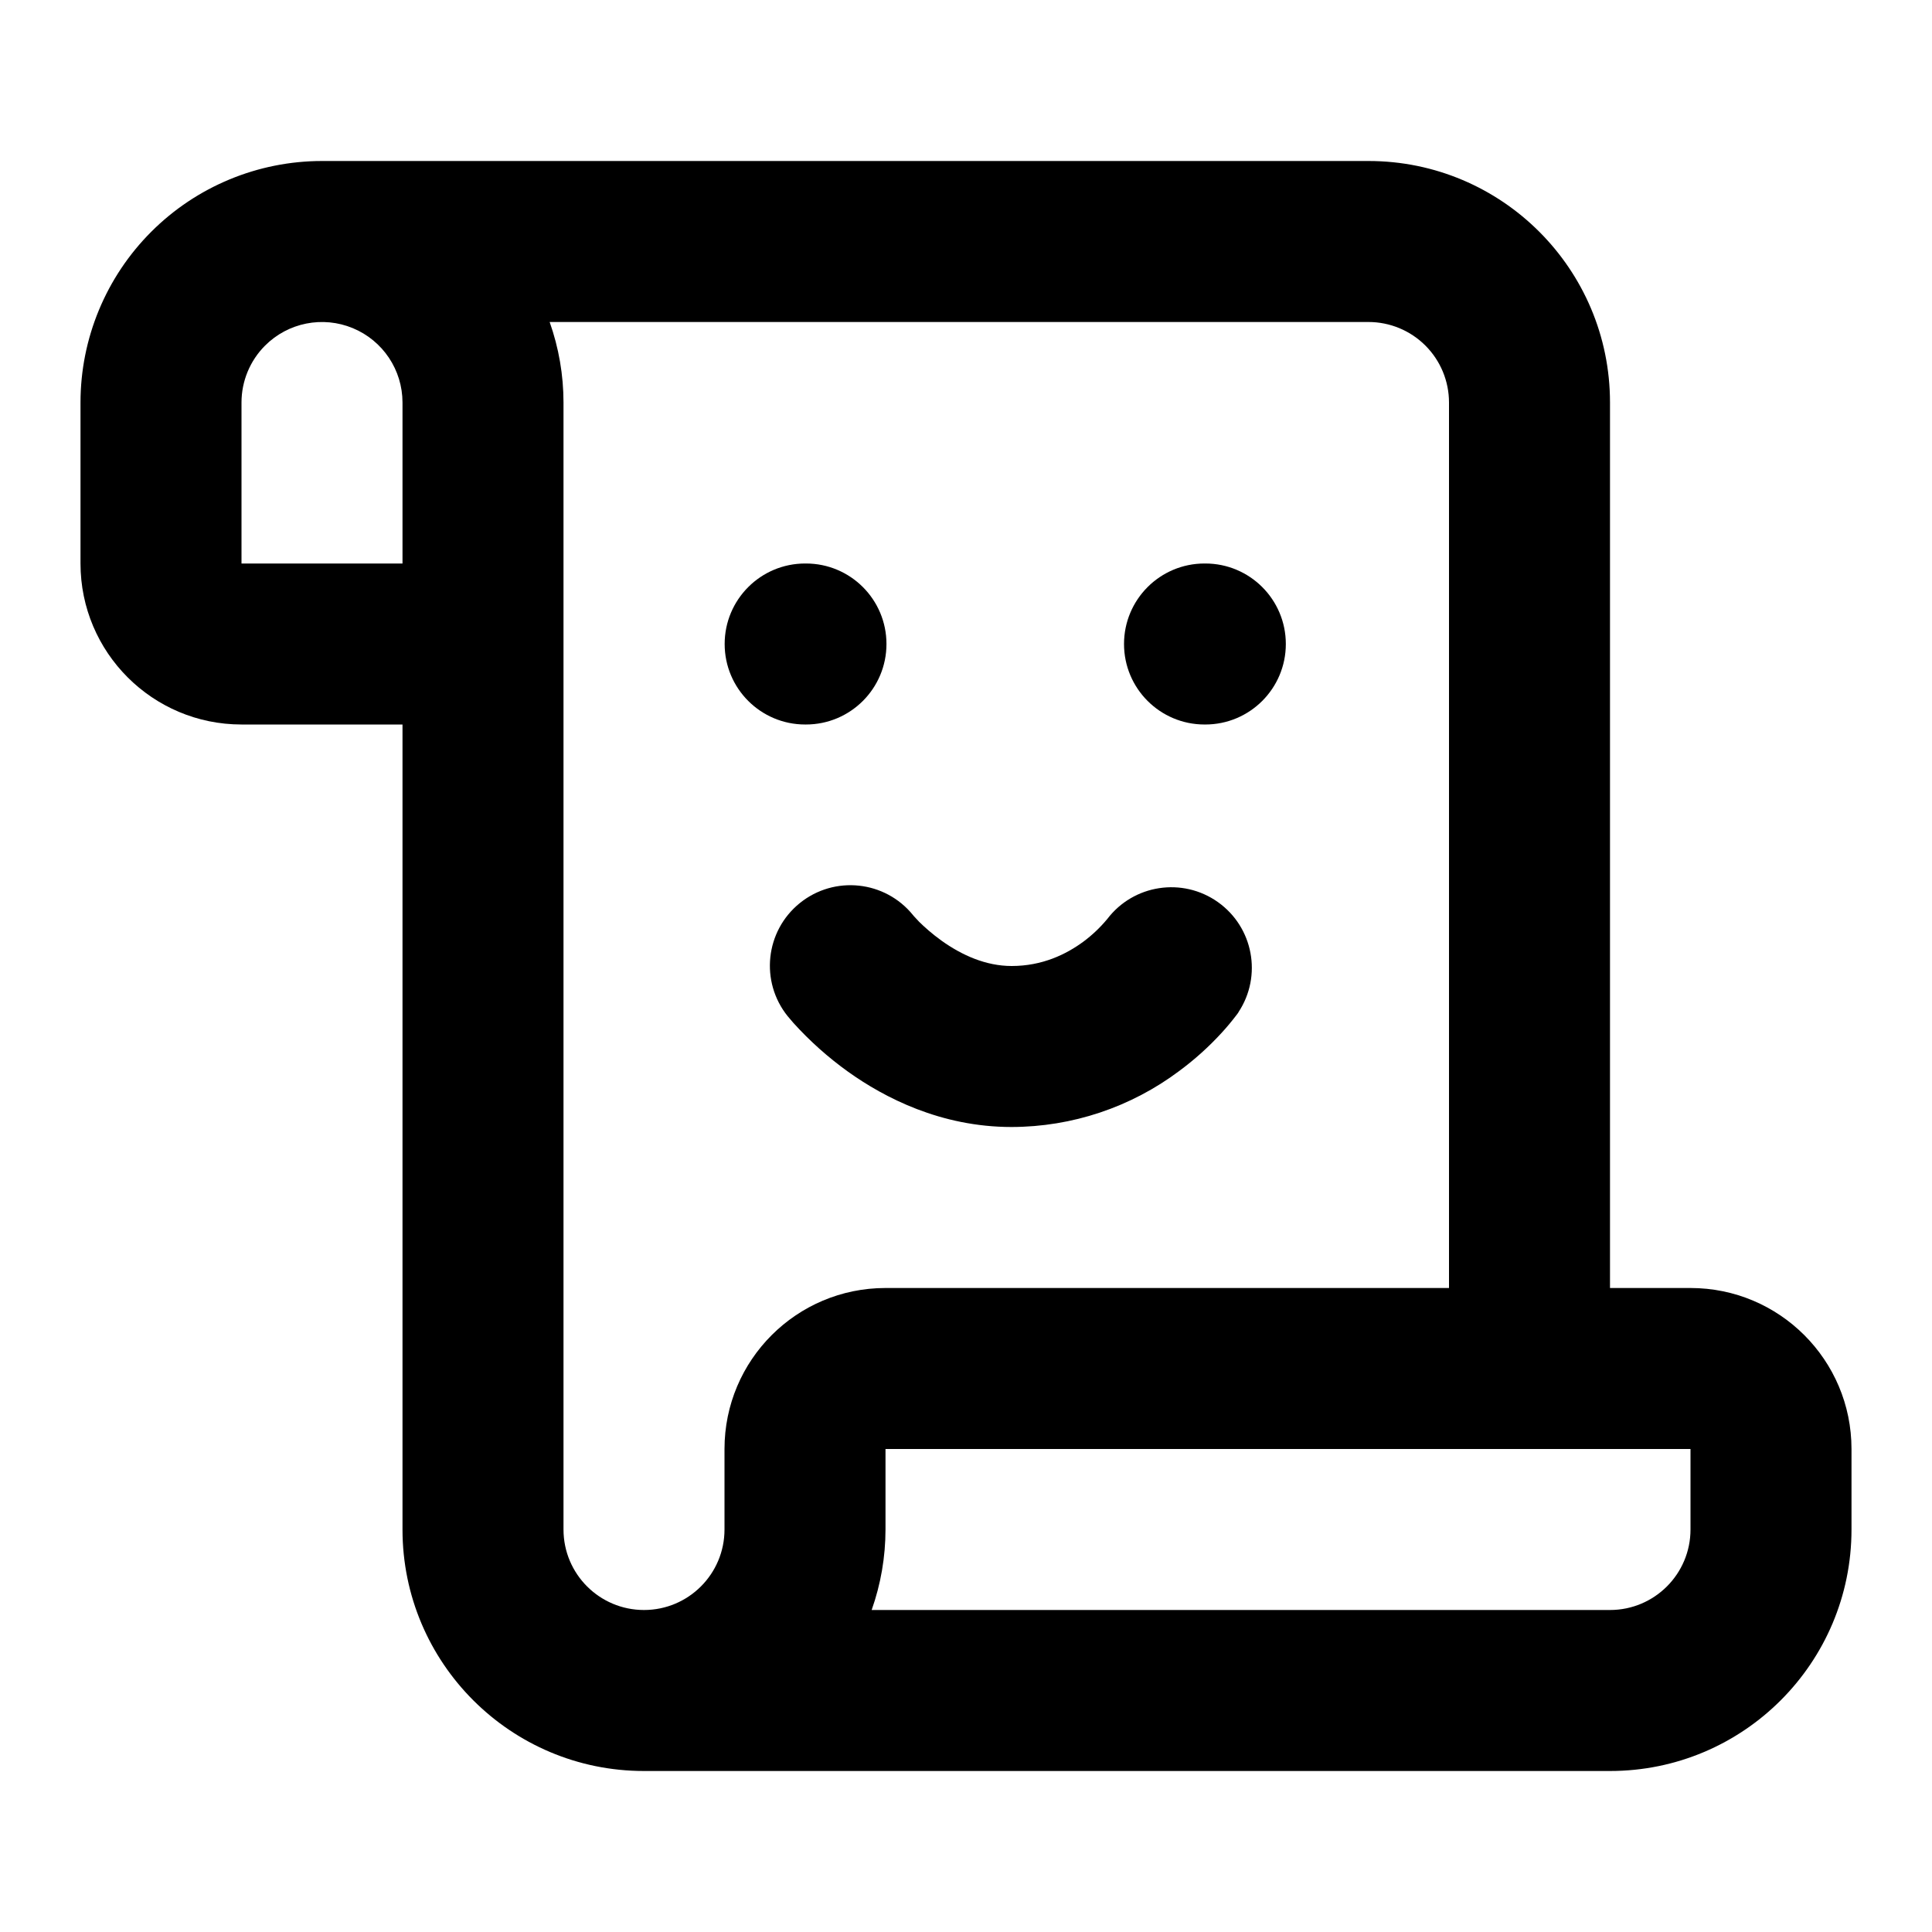
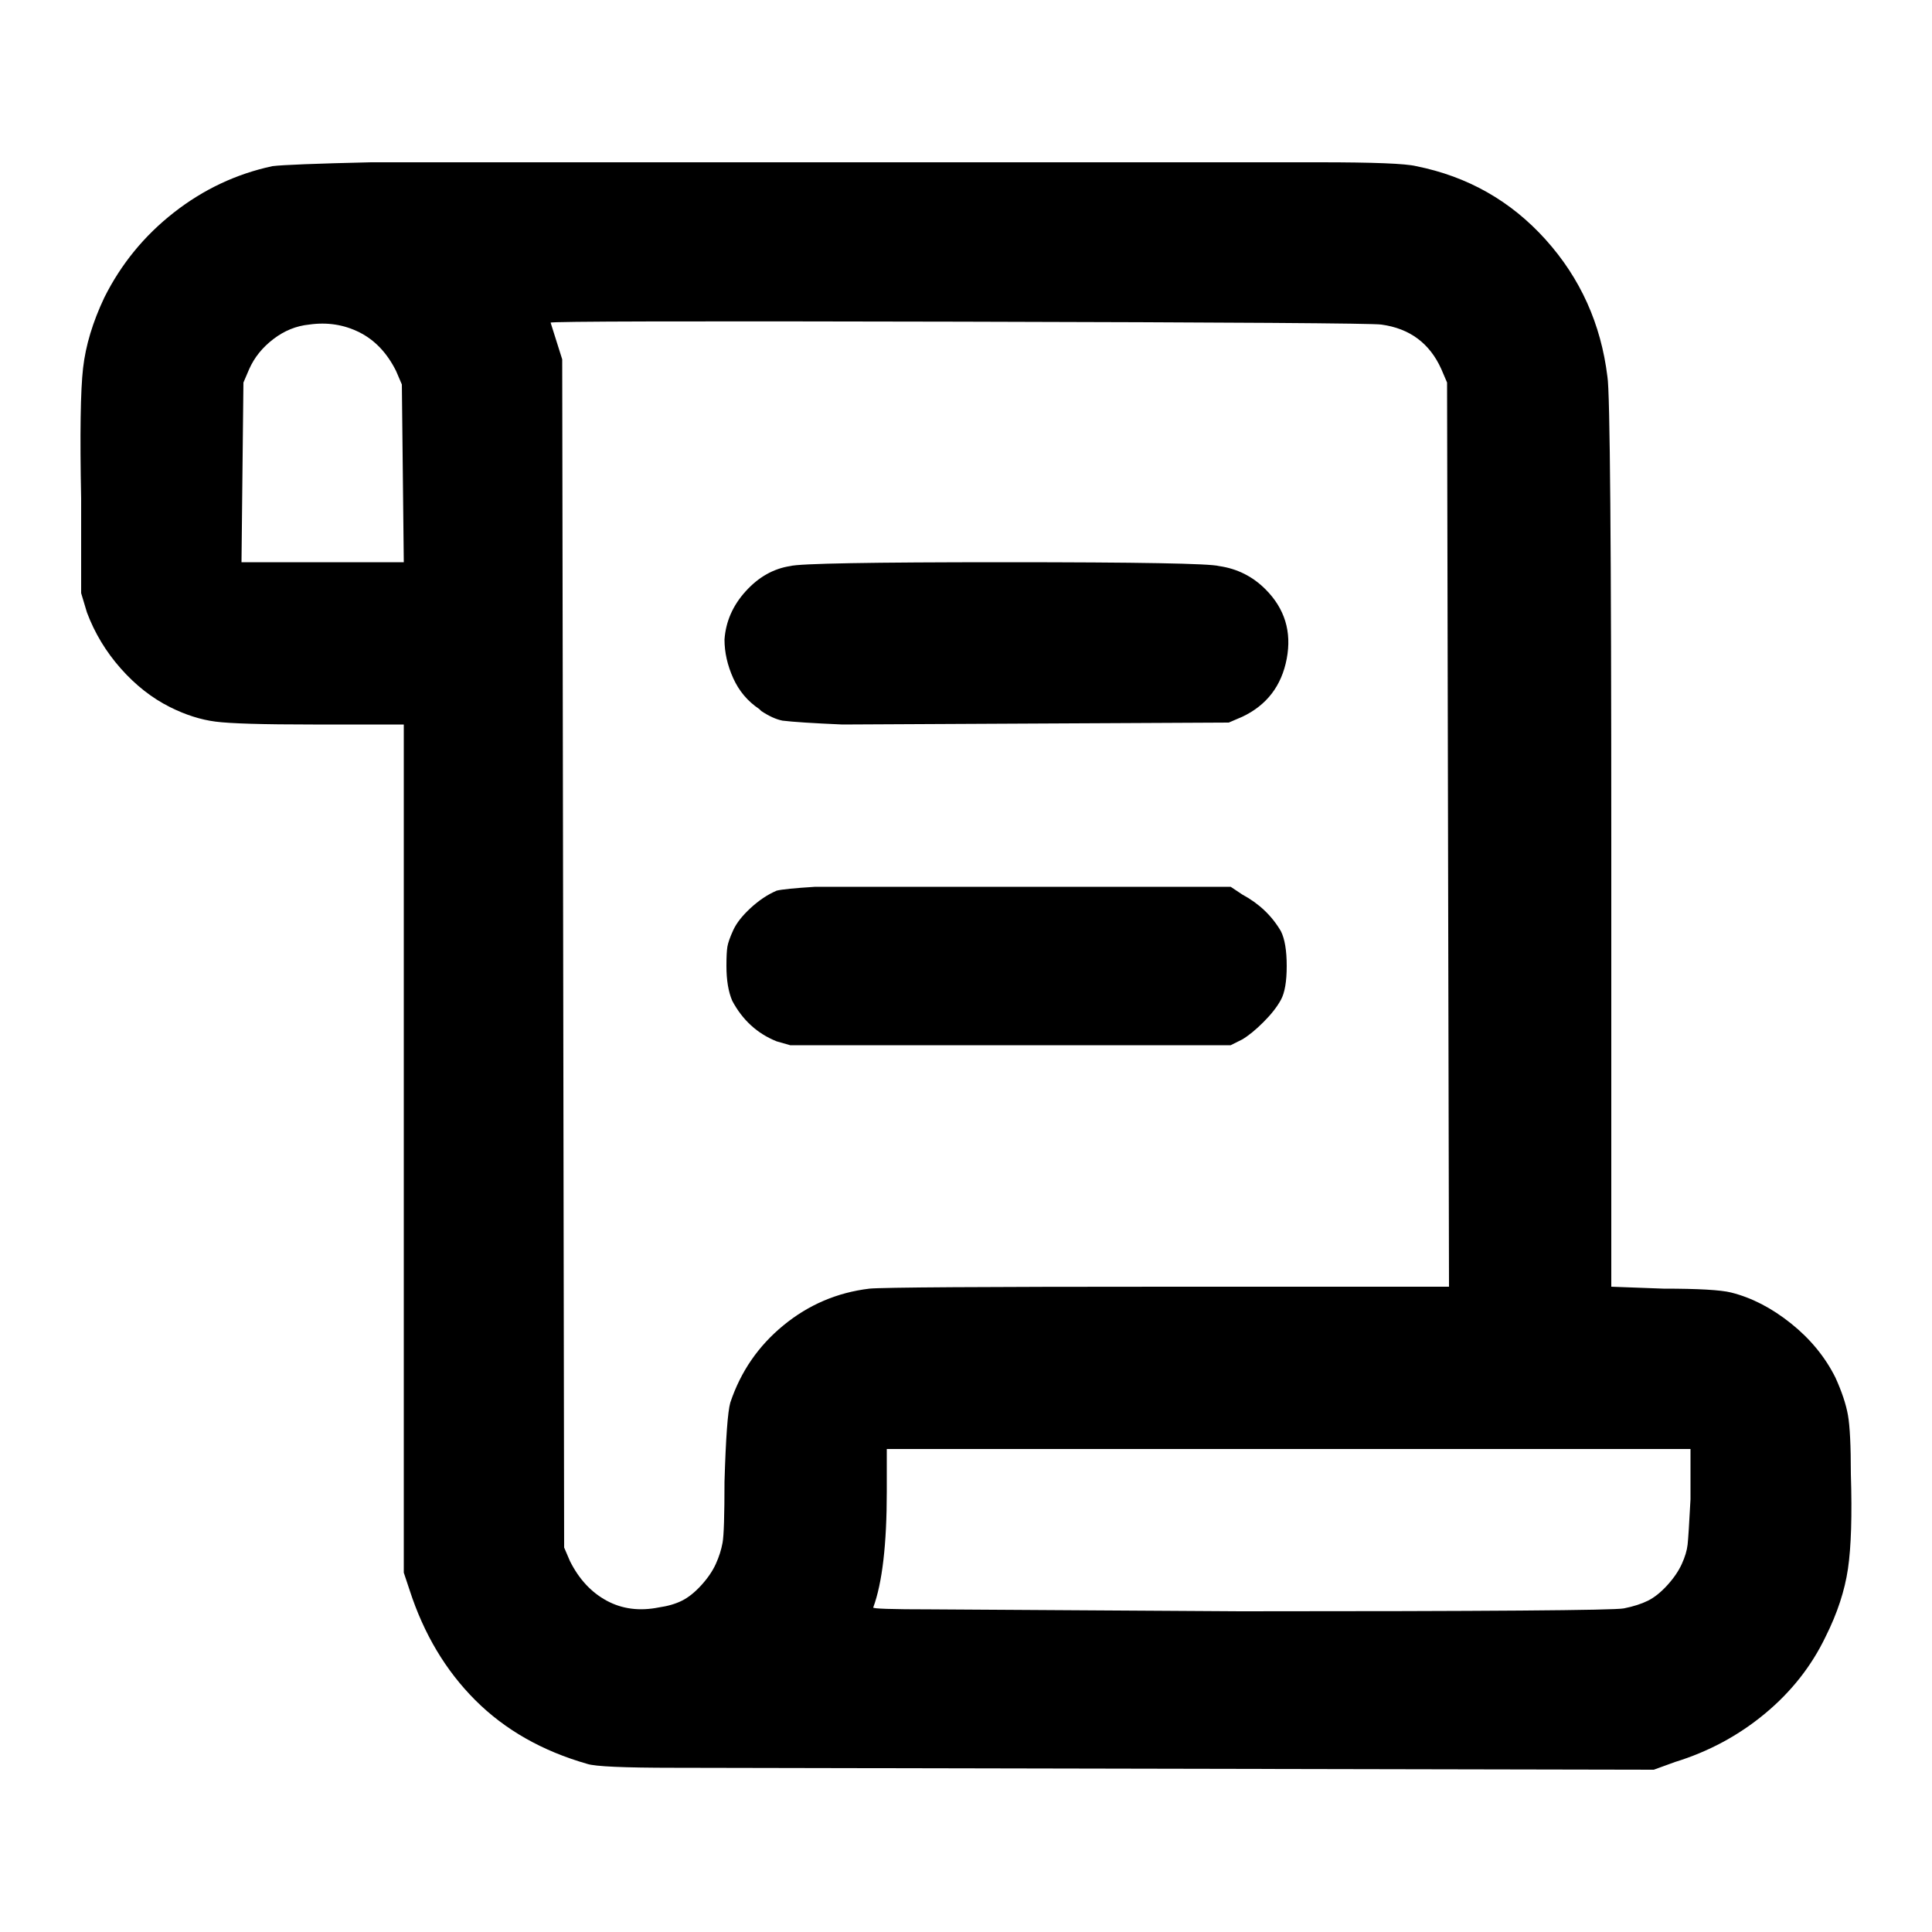
- <svg xmlns="http://www.w3.org/2000/svg" width="24" height="24" fill="none" viewBox="0 0 24 24">
-   <g fill="#000">
-     <path d="M10.002 7h.01a1 1 0 0 1 0 2h-.01a1 1 0 1 1 0-2Zm3.961 1a1 1 0 0 1 1-1h.01a1 1 0 1 1 0 2h-.01a1 1 0 0 1-1-1Zm1.423 4.573-.001.002-.001.002-.003.003-.005.008-.015.02a3.08 3.08 0 0 1-.187.224 3.69 3.69 0 0 1-.525.472 3.48 3.48 0 0 1-2.083.696c-.88 0-1.582-.366-2.03-.686a4.262 4.262 0 0 1-.681-.608 2.934 2.934 0 0 1-.068-.08l-.001-.001a1 1 0 0 1 1.556-1.257l.01.012.065.07c.064.063.16.15.28.236.252.18.55.314.87.314.38 0 .676-.144.892-.303a1.712 1.712 0 0 0 .291-.275l.005-.006a1 1 0 0 1 1.63 1.157Zm0 0c-.106-.073-.096-.086 0 0Z" />
-     <path d="M1.879 2.879A3 3 0 0 1 4 2h13a3 3 0 0 1 3 3v11h1a2 2 0 0 1 2 2v1a3 3 0 0 1-3 3H8a3 3 0 0 1-3-3V9H3a2 2 0 0 1-2-2V5a3 3 0 0 1 .879-2.121Zm15.828 1.414A1 1 0 0 0 17 4H6.828A3 3 0 0 1 7 5v14a1 1 0 1 0 2 0v-1a2 2 0 0 1 2-2h7V5a1 1 0 0 0-.293-.707ZM11 18v1a3 3 0 0 1-.172 1H20a1 1 0 0 0 1-1v-1H11ZM3.293 4.293A1 1 0 0 0 3 5v2h2V5a1 1 0 0 0-1.707-.707Z" />
-   </g>
+ <svg xmlns="http://www.w3.org/2000/svg" width="24" height="24" viewBox="0 0 24 24">
+   <path d="M3.384 2.064Q2.712 2.208 2.16 2.64Q1.608 3.072 1.296 3.696Q1.08 4.152 1.032 4.572Q0.984 4.992 1.008 6.192V7.368L1.08 7.608Q1.224 7.992 1.5 8.304Q1.776 8.616 2.112 8.784Q2.4 8.928 2.676 8.964Q2.952 9 3.888 9H5.016V19.536L5.088 19.752Q5.352 20.568 5.904 21.12Q6.456 21.672 7.296 21.912Q7.44 21.96 8.376 21.96L20.544 21.984L20.808 21.888Q21.432 21.696 21.924 21.288Q22.416 20.88 22.68 20.328Q22.896 19.896 22.956 19.488Q23.016 19.08 22.992 18.312Q22.992 17.784 22.956 17.58Q22.92 17.376 22.8 17.112Q22.608 16.728 22.248 16.44Q21.888 16.152 21.504 16.056Q21.312 16.008 20.664 16.008L20.016 15.984V10.464Q20.016 4.944 19.968 4.68Q19.848 3.696 19.2 2.976Q18.552 2.256 17.592 2.064Q17.4 2.016 16.392 2.016H10.488H4.608Q3.576 2.04 3.384 2.064ZM4.464 4.128Q4.752 4.272 4.92 4.608L4.992 4.776L5.016 6.984H3L3.024 4.752L3.096 4.584Q3.192 4.368 3.396 4.212Q3.6 4.056 3.84 4.032Q4.176 3.984 4.464 4.128ZM17.16 4.032Q17.688 4.104 17.904 4.584L17.976 4.752L18 15.984H14.52Q11.04 15.984 10.8 16.008Q10.2 16.08 9.732 16.464Q9.264 16.848 9.072 17.424Q9.024 17.592 9 18.408Q9 19.032 8.976 19.164Q8.952 19.296 8.892 19.428Q8.832 19.56 8.712 19.692Q8.592 19.824 8.472 19.884Q8.352 19.944 8.184 19.968Q7.824 20.04 7.536 19.884Q7.248 19.728 7.08 19.392L7.008 19.224L6.984 4.464L6.84 4.008Q6.84 3.984 11.928 3.996Q17.016 4.008 17.16 4.032ZM9.816 7.032Q9.504 7.08 9.264 7.344Q9.024 7.608 9 7.944Q9 8.184 9.108 8.424Q9.216 8.664 9.432 8.808L9.456 8.832Q9.6 8.928 9.72 8.952Q9.912 8.976 10.464 9L15.264 8.976L15.432 8.904Q15.888 8.688 15.984 8.184Q16.08 7.68 15.72 7.32Q15.48 7.08 15.144 7.032Q14.976 6.984 12.48 6.984Q9.984 6.984 9.816 7.032ZM9.648 11.064Q9.48 11.136 9.324 11.28Q9.168 11.424 9.108 11.556Q9.048 11.688 9.036 11.76Q9.024 11.832 9.024 12Q9.024 12.264 9.096 12.432Q9.288 12.792 9.648 12.936L9.816 12.984H15.288L15.432 12.912Q15.552 12.84 15.696 12.696Q15.84 12.552 15.912 12.42Q15.984 12.288 15.984 12Q15.984 11.712 15.912 11.568Q15.744 11.28 15.432 11.112L15.288 11.016H10.128Q9.744 11.04 9.648 11.064ZM21 18.624Q20.976 19.08 20.964 19.188Q20.952 19.296 20.892 19.428Q20.832 19.56 20.712 19.692Q20.592 19.824 20.472 19.884Q20.352 19.944 20.172 19.98Q19.992 20.016 15.408 20.016L11.568 19.992Q10.824 19.992 10.848 19.968Q11.016 19.512 11.016 18.528V18H21Z" />
</svg>
